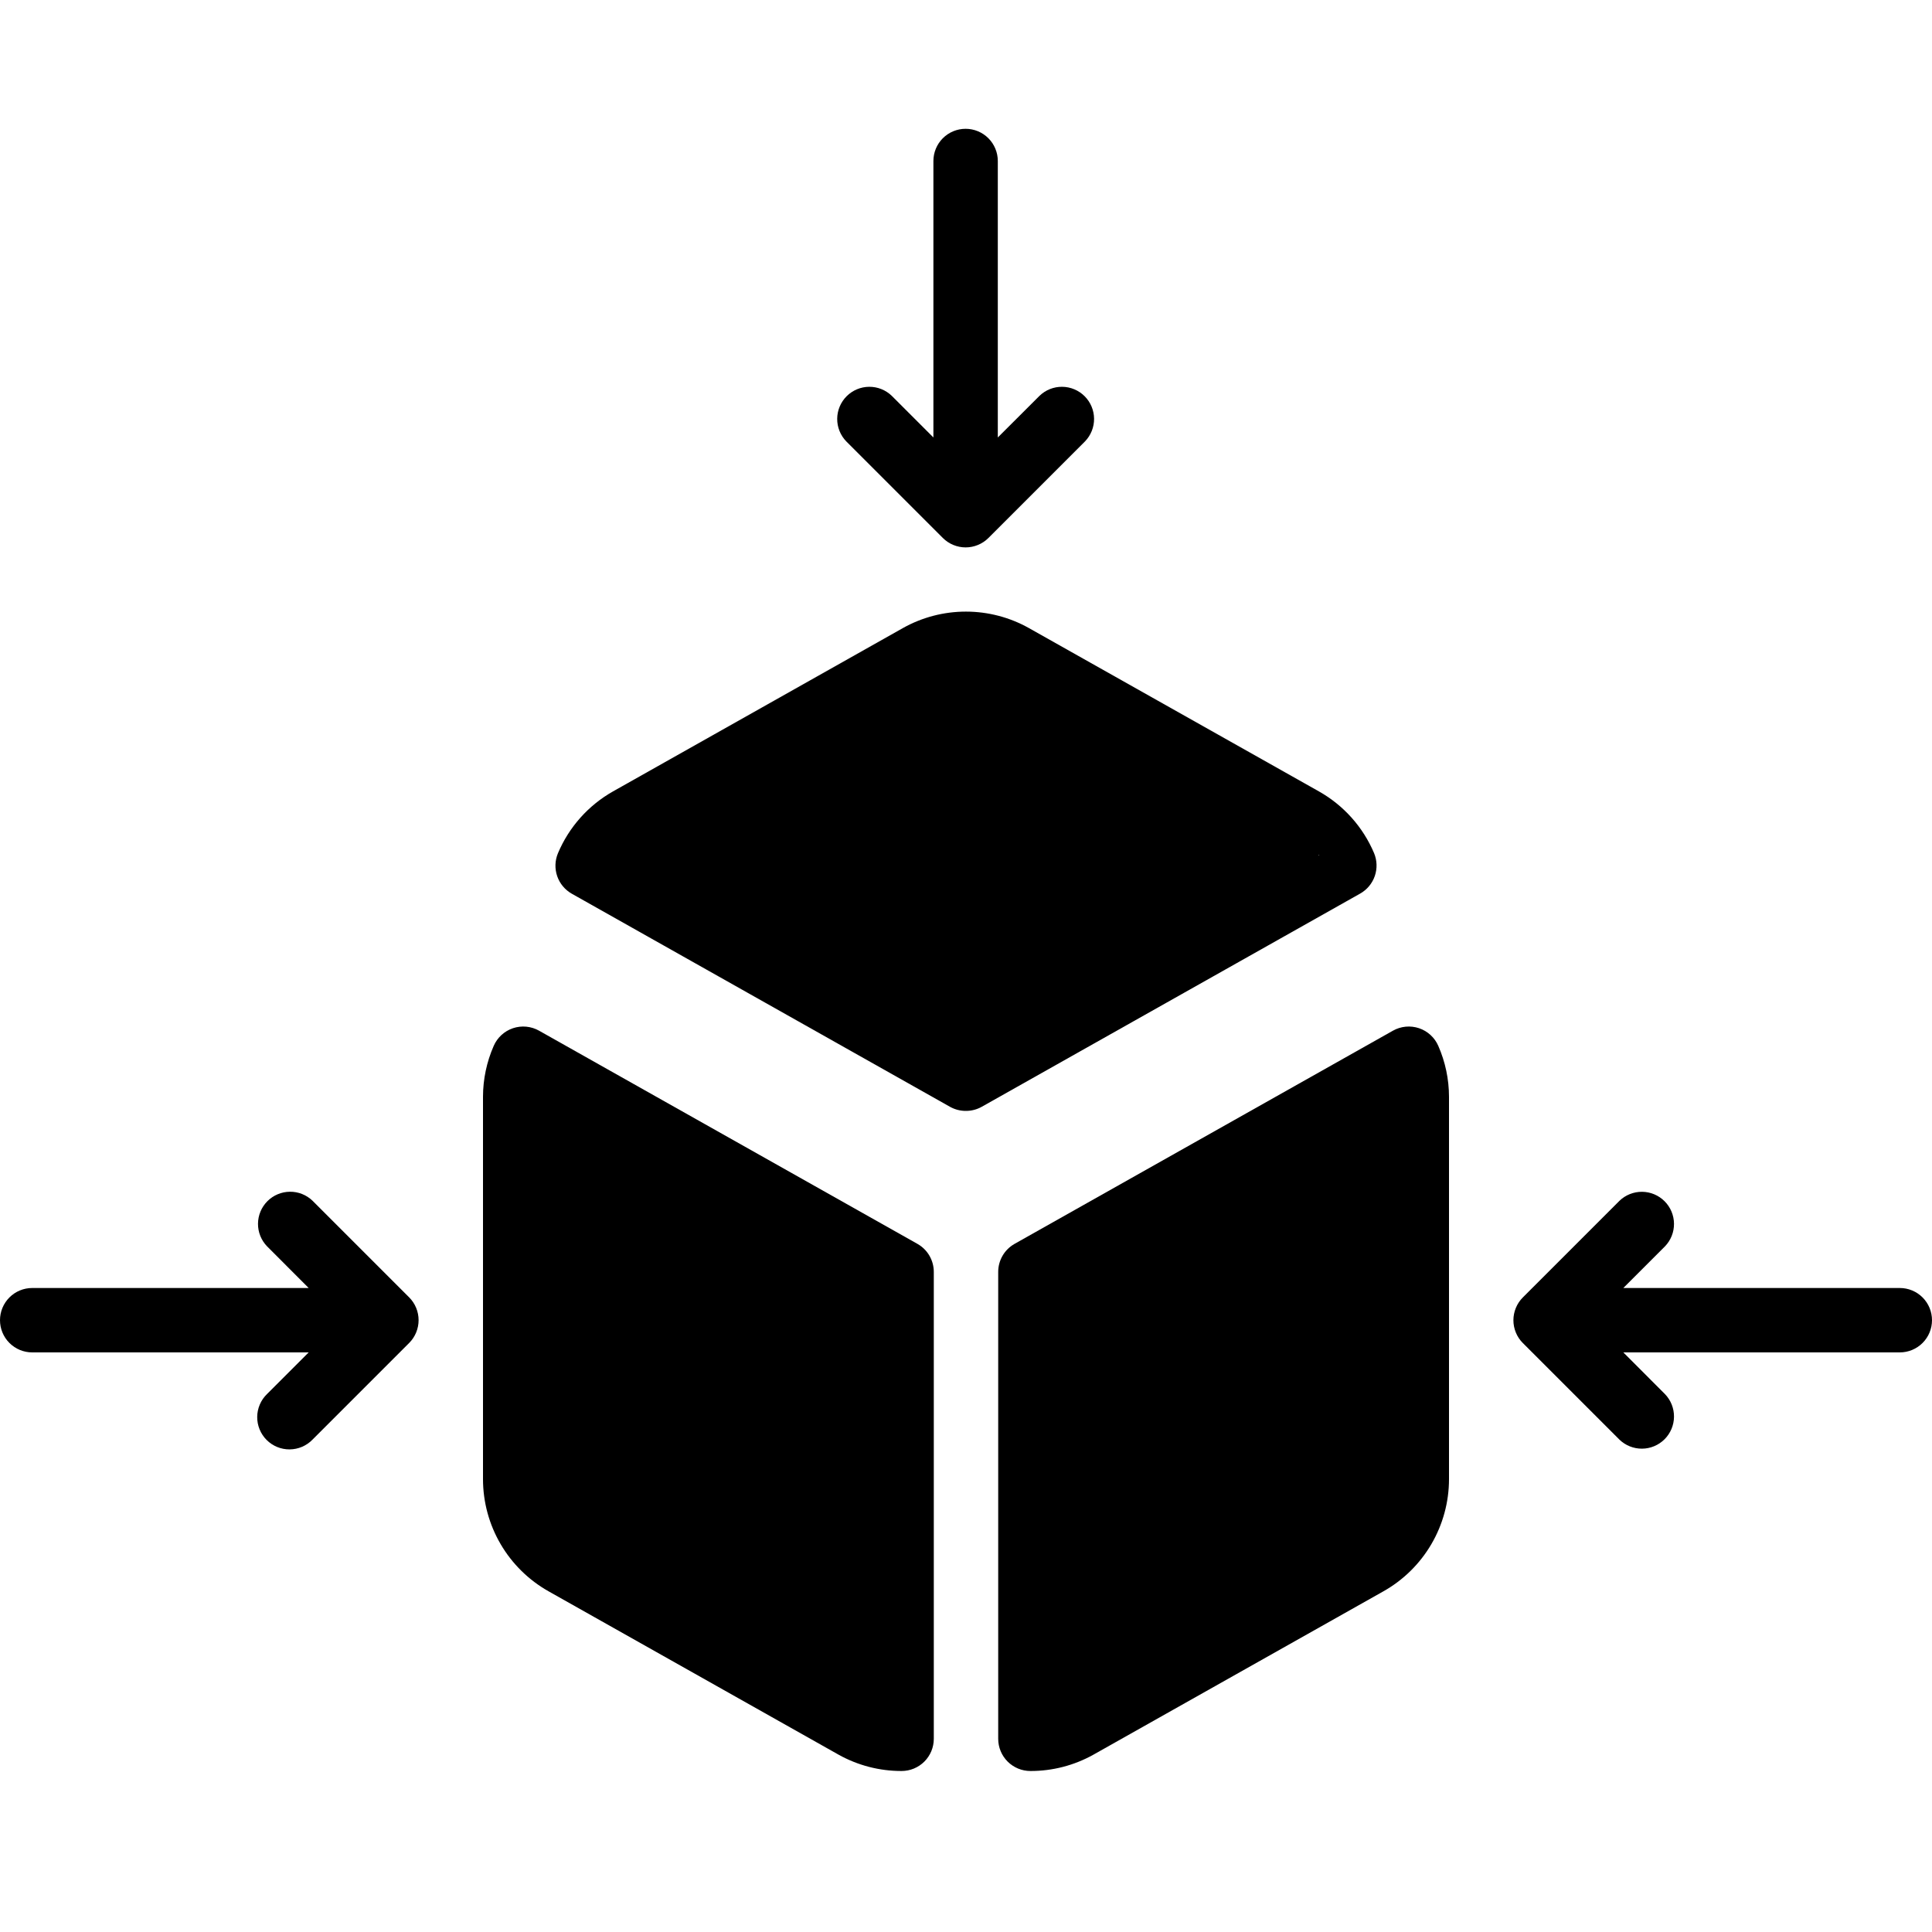
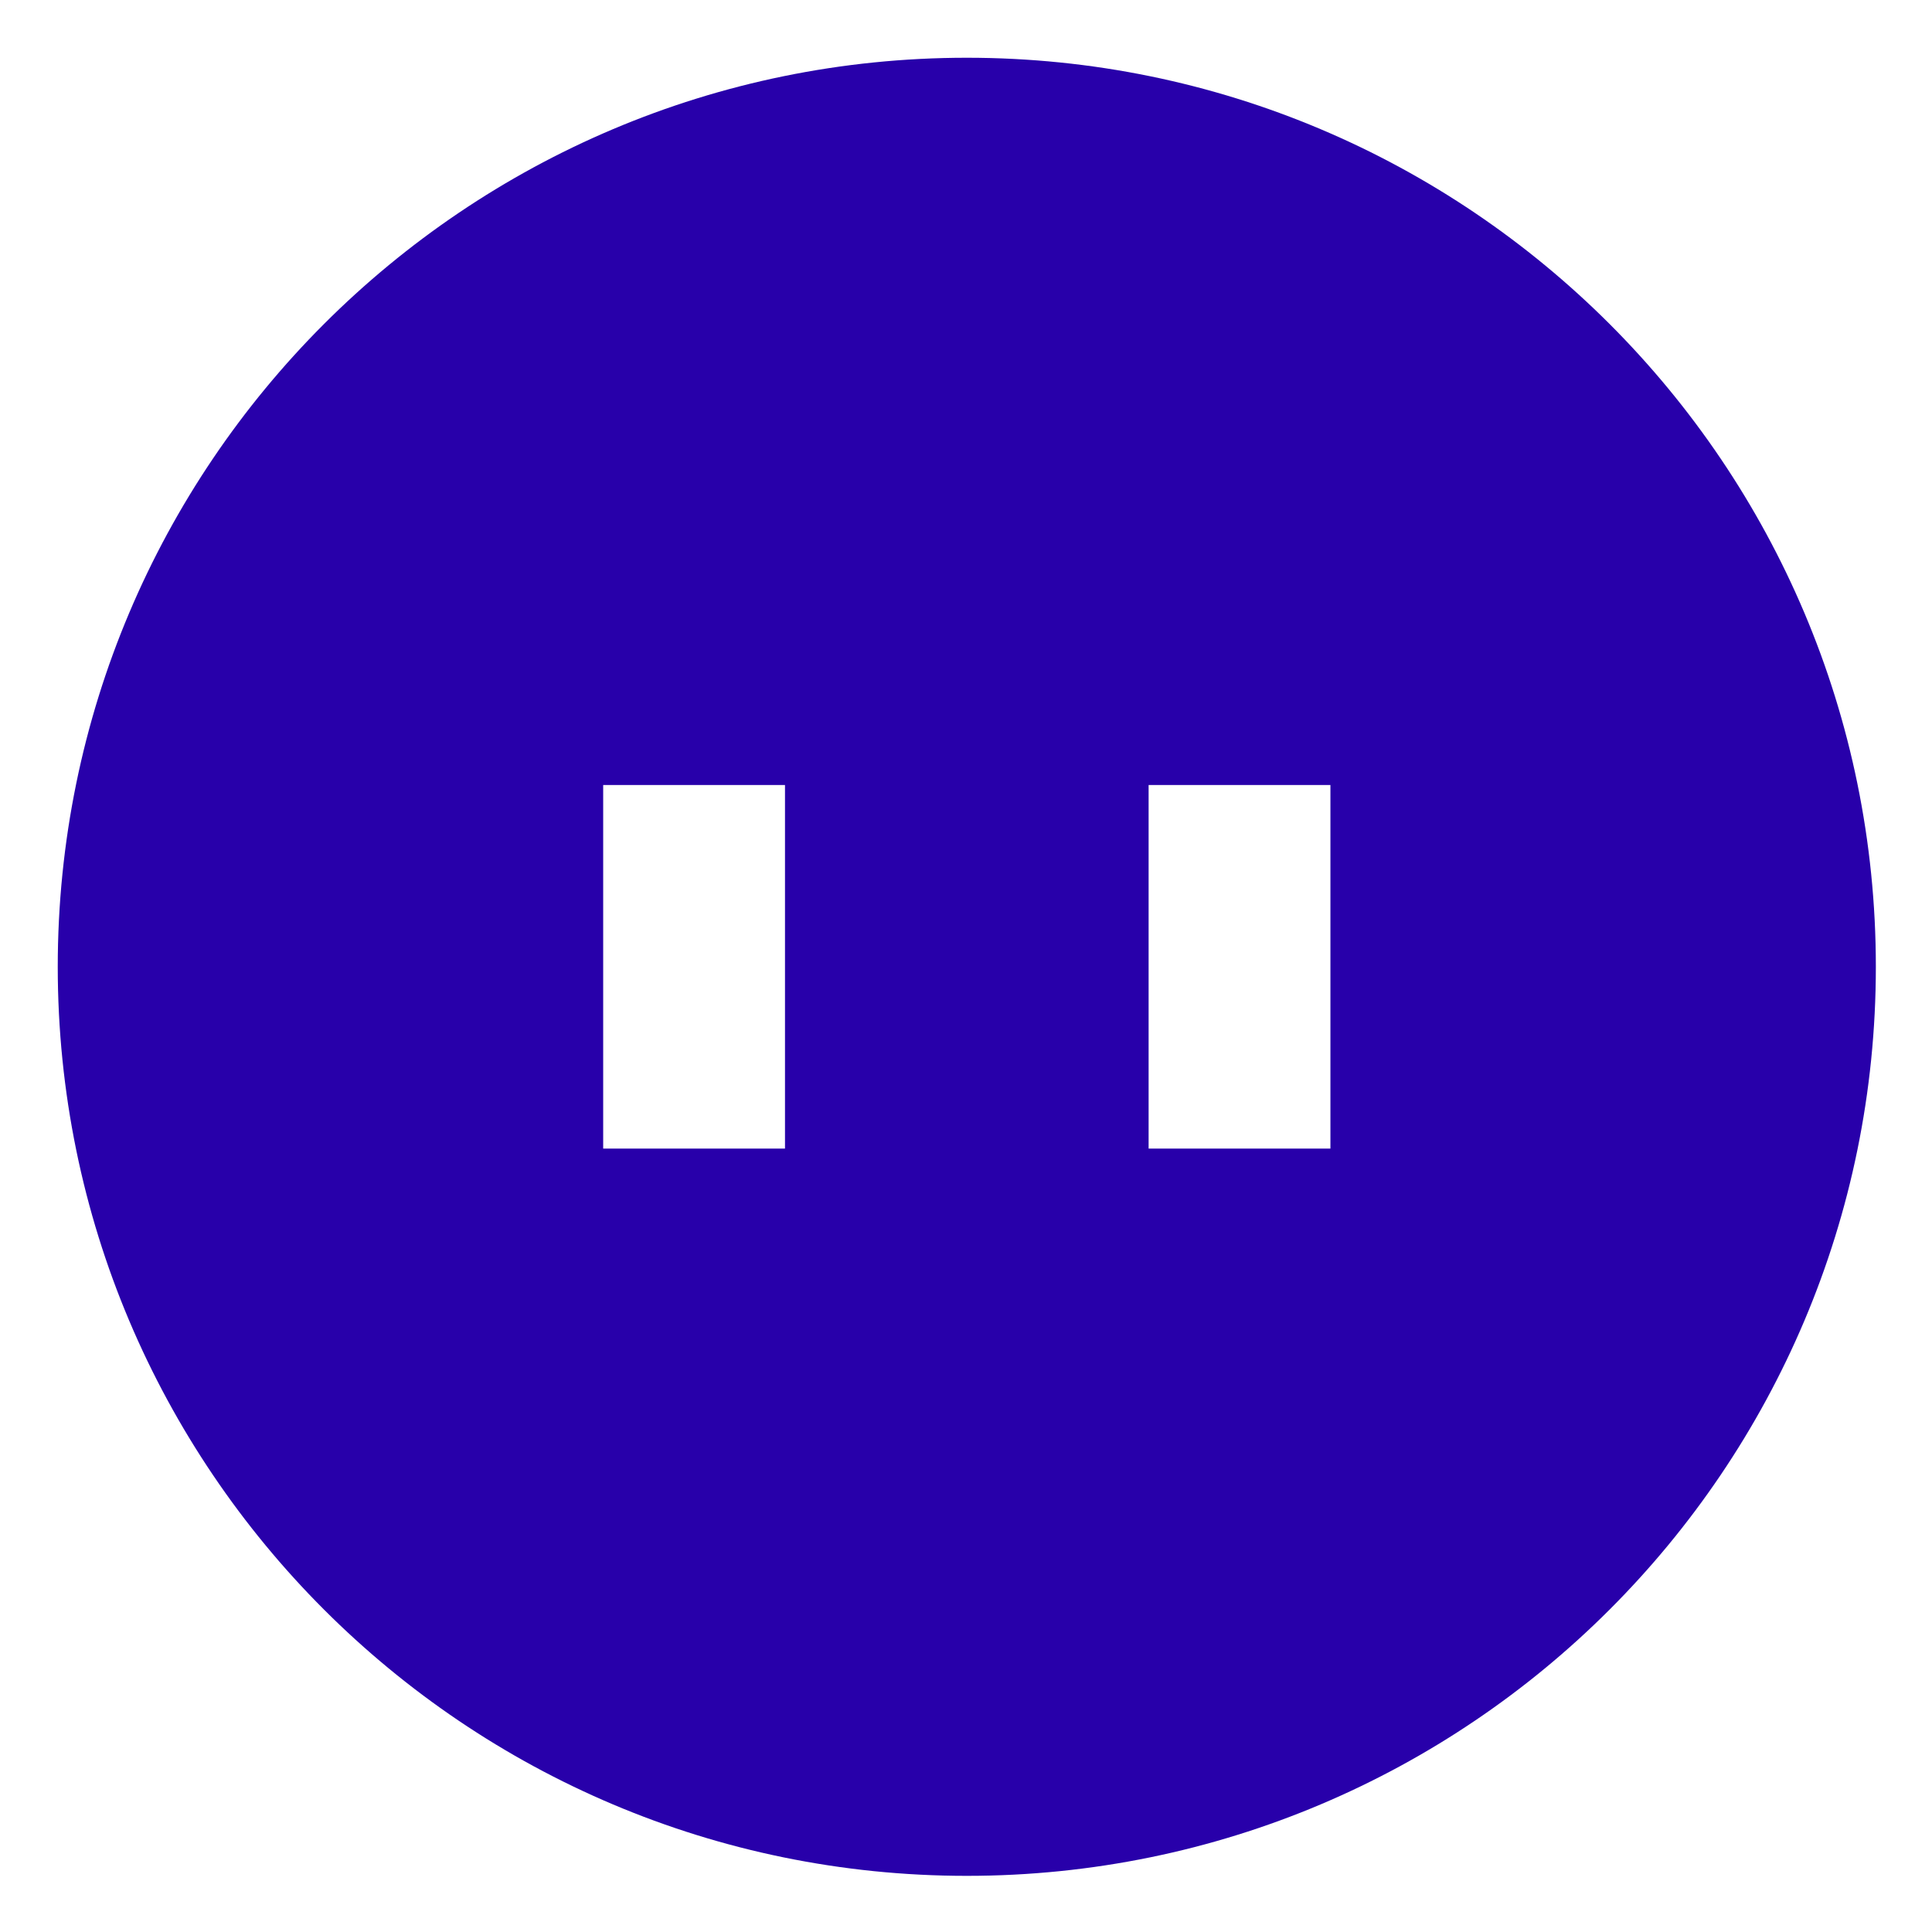
- <svg xmlns="http://www.w3.org/2000/svg" width="400" height="400" viewBox="0 0 400 400" fill="none">
-   <path d="M200 230C201.147 230 202.274 229.704 203.273 229.14L281.607 185.007C283.028 184.205 284.107 182.911 284.638 181.367C285.168 179.824 285.115 178.14 284.487 176.633C282.198 171.23 278.185 166.736 273.073 163.853L213.033 130.04C209.047 127.802 204.552 126.627 199.98 126.627C195.408 126.627 190.913 127.802 186.927 130.04L126.927 163.847C121.808 166.738 117.793 171.247 115.513 176.667C114.885 178.173 114.832 179.857 115.362 181.401C115.893 182.944 116.972 184.239 118.393 185.04L196.727 229.173C197.729 229.725 198.856 230.01 200 230ZM126.927 176.633L160 198C162.001 196.887 194.437 218 196.727 218C199.017 218 251.999 192.887 254 194L273.073 177.033C273.845 177.477 268.028 176.431 268.707 177.007L200 215.7L131.333 177.033C131.996 176.451 132.713 175.933 133.473 175.487L126.927 176.633Z" fill="black" />
-   <path d="M111.607 213.393C110.793 212.934 109.892 212.651 108.962 212.562C108.032 212.474 107.094 212.582 106.208 212.879C105.322 213.176 104.509 213.656 103.821 214.288C103.133 214.92 102.585 215.69 102.213 216.547C100.759 219.864 100.006 223.445 100 227.067V306.267C100.006 310.992 101.268 315.632 103.657 319.709C106.045 323.787 109.474 327.157 113.593 329.473L173.593 363.273C177.588 365.508 182.09 366.676 186.667 366.667C188.435 366.667 190.13 365.964 191.381 364.714C192.631 363.464 193.333 361.768 193.333 360V263.333C193.333 262.152 193.019 260.991 192.423 259.971C191.826 258.95 190.97 258.107 189.94 257.527L111.607 213.393ZM180 351.58L120.14 317.86C118.082 316.701 116.369 315.018 115.173 312.981C113.977 310.945 113.343 308.628 113.333 306.267H106.208L128 329.473L158 344L180 351.58Z" fill="black" />
-   <path d="M213.333 366.667C217.91 366.679 222.413 365.51 226.407 363.273L286.407 329.473C290.526 327.157 293.955 323.787 296.343 319.709C298.732 315.632 299.994 310.992 300 306.267V227.067C299.994 223.445 299.241 219.864 297.787 216.547C297.415 215.69 296.867 214.92 296.179 214.288C295.491 213.656 294.678 213.176 293.792 212.879C292.906 212.582 291.968 212.474 291.038 212.562C290.108 212.651 289.207 212.934 288.393 213.393L210.06 257.527C209.03 258.107 208.174 258.95 207.577 259.971C206.981 260.991 206.667 262.152 206.667 263.333V360C206.667 361.768 207.369 363.464 208.619 364.714C209.87 365.964 211.565 366.667 213.333 366.667ZM220 332.427H254L291.038 312.981L286.667 306.267C286.657 308.628 286.023 310.945 284.827 312.981C283.631 315.018 281.918 316.701 279.86 317.86L250 324L220 332.427Z" fill="black" />
-   <path d="M193.251 33.333V90.573L184.631 81.953C183.374 80.739 181.69 80.067 179.942 80.082C178.194 80.097 176.522 80.799 175.286 82.035C174.05 83.271 173.349 84.943 173.334 86.691C173.318 88.439 173.99 90.123 175.205 91.38L195.205 111.38C195.826 112.002 196.565 112.494 197.378 112.827C199.009 113.501 200.841 113.501 202.471 112.827C203.285 112.494 204.024 112.002 204.645 111.38L224.645 91.38C225.859 90.123 226.531 88.439 226.516 86.691C226.501 84.943 225.8 83.271 224.564 82.035C223.327 80.799 221.655 80.097 219.907 80.082C218.159 80.067 216.475 80.739 215.218 81.953L206.585 90.573V33.333C206.585 31.565 205.882 29.87 204.632 28.619C203.382 27.369 201.686 26.667 199.918 26.667C198.15 26.667 196.454 27.369 195.204 28.619C193.954 29.87 193.251 31.565 193.251 33.333Z" fill="black" />
-   <path d="M6.667 280H63.907L55.287 288.62C54.65 289.235 54.142 289.971 53.793 290.784C53.443 291.597 53.259 292.472 53.252 293.357C53.244 294.243 53.413 295.12 53.748 295.94C54.083 296.759 54.578 297.503 55.204 298.129C55.83 298.755 56.574 299.25 57.394 299.586C58.213 299.921 59.091 300.089 59.976 300.082C60.861 300.074 61.736 299.89 62.549 299.541C63.363 299.191 64.098 298.683 64.713 298.047L84.713 278.047C85.335 277.426 85.827 276.687 86.16 275.873C86.834 274.243 86.834 272.411 86.16 270.78C85.827 269.966 85.335 269.228 84.713 268.607L64.713 248.607C63.456 247.392 61.772 246.72 60.024 246.736C58.276 246.751 56.604 247.452 55.368 248.688C54.132 249.924 53.431 251.596 53.416 253.344C53.4 255.092 54.072 256.776 55.287 258.033L63.907 266.667H6.667C4.899 266.667 3.203 267.369 1.953 268.619C0.702 269.87 0 271.565 0 273.333C0 275.101 0.702 276.797 1.953 278.047C3.203 279.298 4.899 280 6.667 280Z" fill="black" />
-   <path d="M393.333 266.667H336.093L344.713 258.047C345.928 256.789 346.6 255.105 346.584 253.357C346.569 251.609 345.868 249.937 344.632 248.701C343.396 247.465 341.724 246.764 339.976 246.749C338.228 246.734 336.544 247.406 335.287 248.62L315.287 268.62C314.664 269.241 314.173 269.98 313.84 270.793C313.166 272.424 313.166 274.256 313.84 275.887C314.173 276.7 314.664 277.439 315.287 278.06L335.287 298.06C336.544 299.274 338.228 299.946 339.976 299.931C341.724 299.916 343.396 299.215 344.632 297.979C345.868 296.743 346.569 295.071 346.584 293.323C346.6 291.575 345.928 289.891 344.713 288.633L336.093 280H393.333C395.101 280 396.797 279.298 398.047 278.047C399.298 276.797 400 275.101 400 273.333C400 271.565 399.298 269.87 398.047 268.619C396.797 267.369 395.101 266.667 393.333 266.667Z" fill="black" />
+ <svg xmlns="http://www.w3.org/2000/svg" width="401" height="401" viewBox="0 0 401 401" fill="none">
+   <path d="M200.667 389.345C96.459 389.345 11.987 304.873 11.987 200.666C11.987 96.458 96.459 11.986 200.667 11.986C304.874 11.986 389.346 96.458 389.346 200.666C389.346 304.873 304.874 389.345 200.667 389.345ZM238.402 162.93V238.401H276.138V162.93H238.402ZM125.195 162.93V238.401H162.931V162.93H125.195Z" fill="#2800AA" />
</svg>
